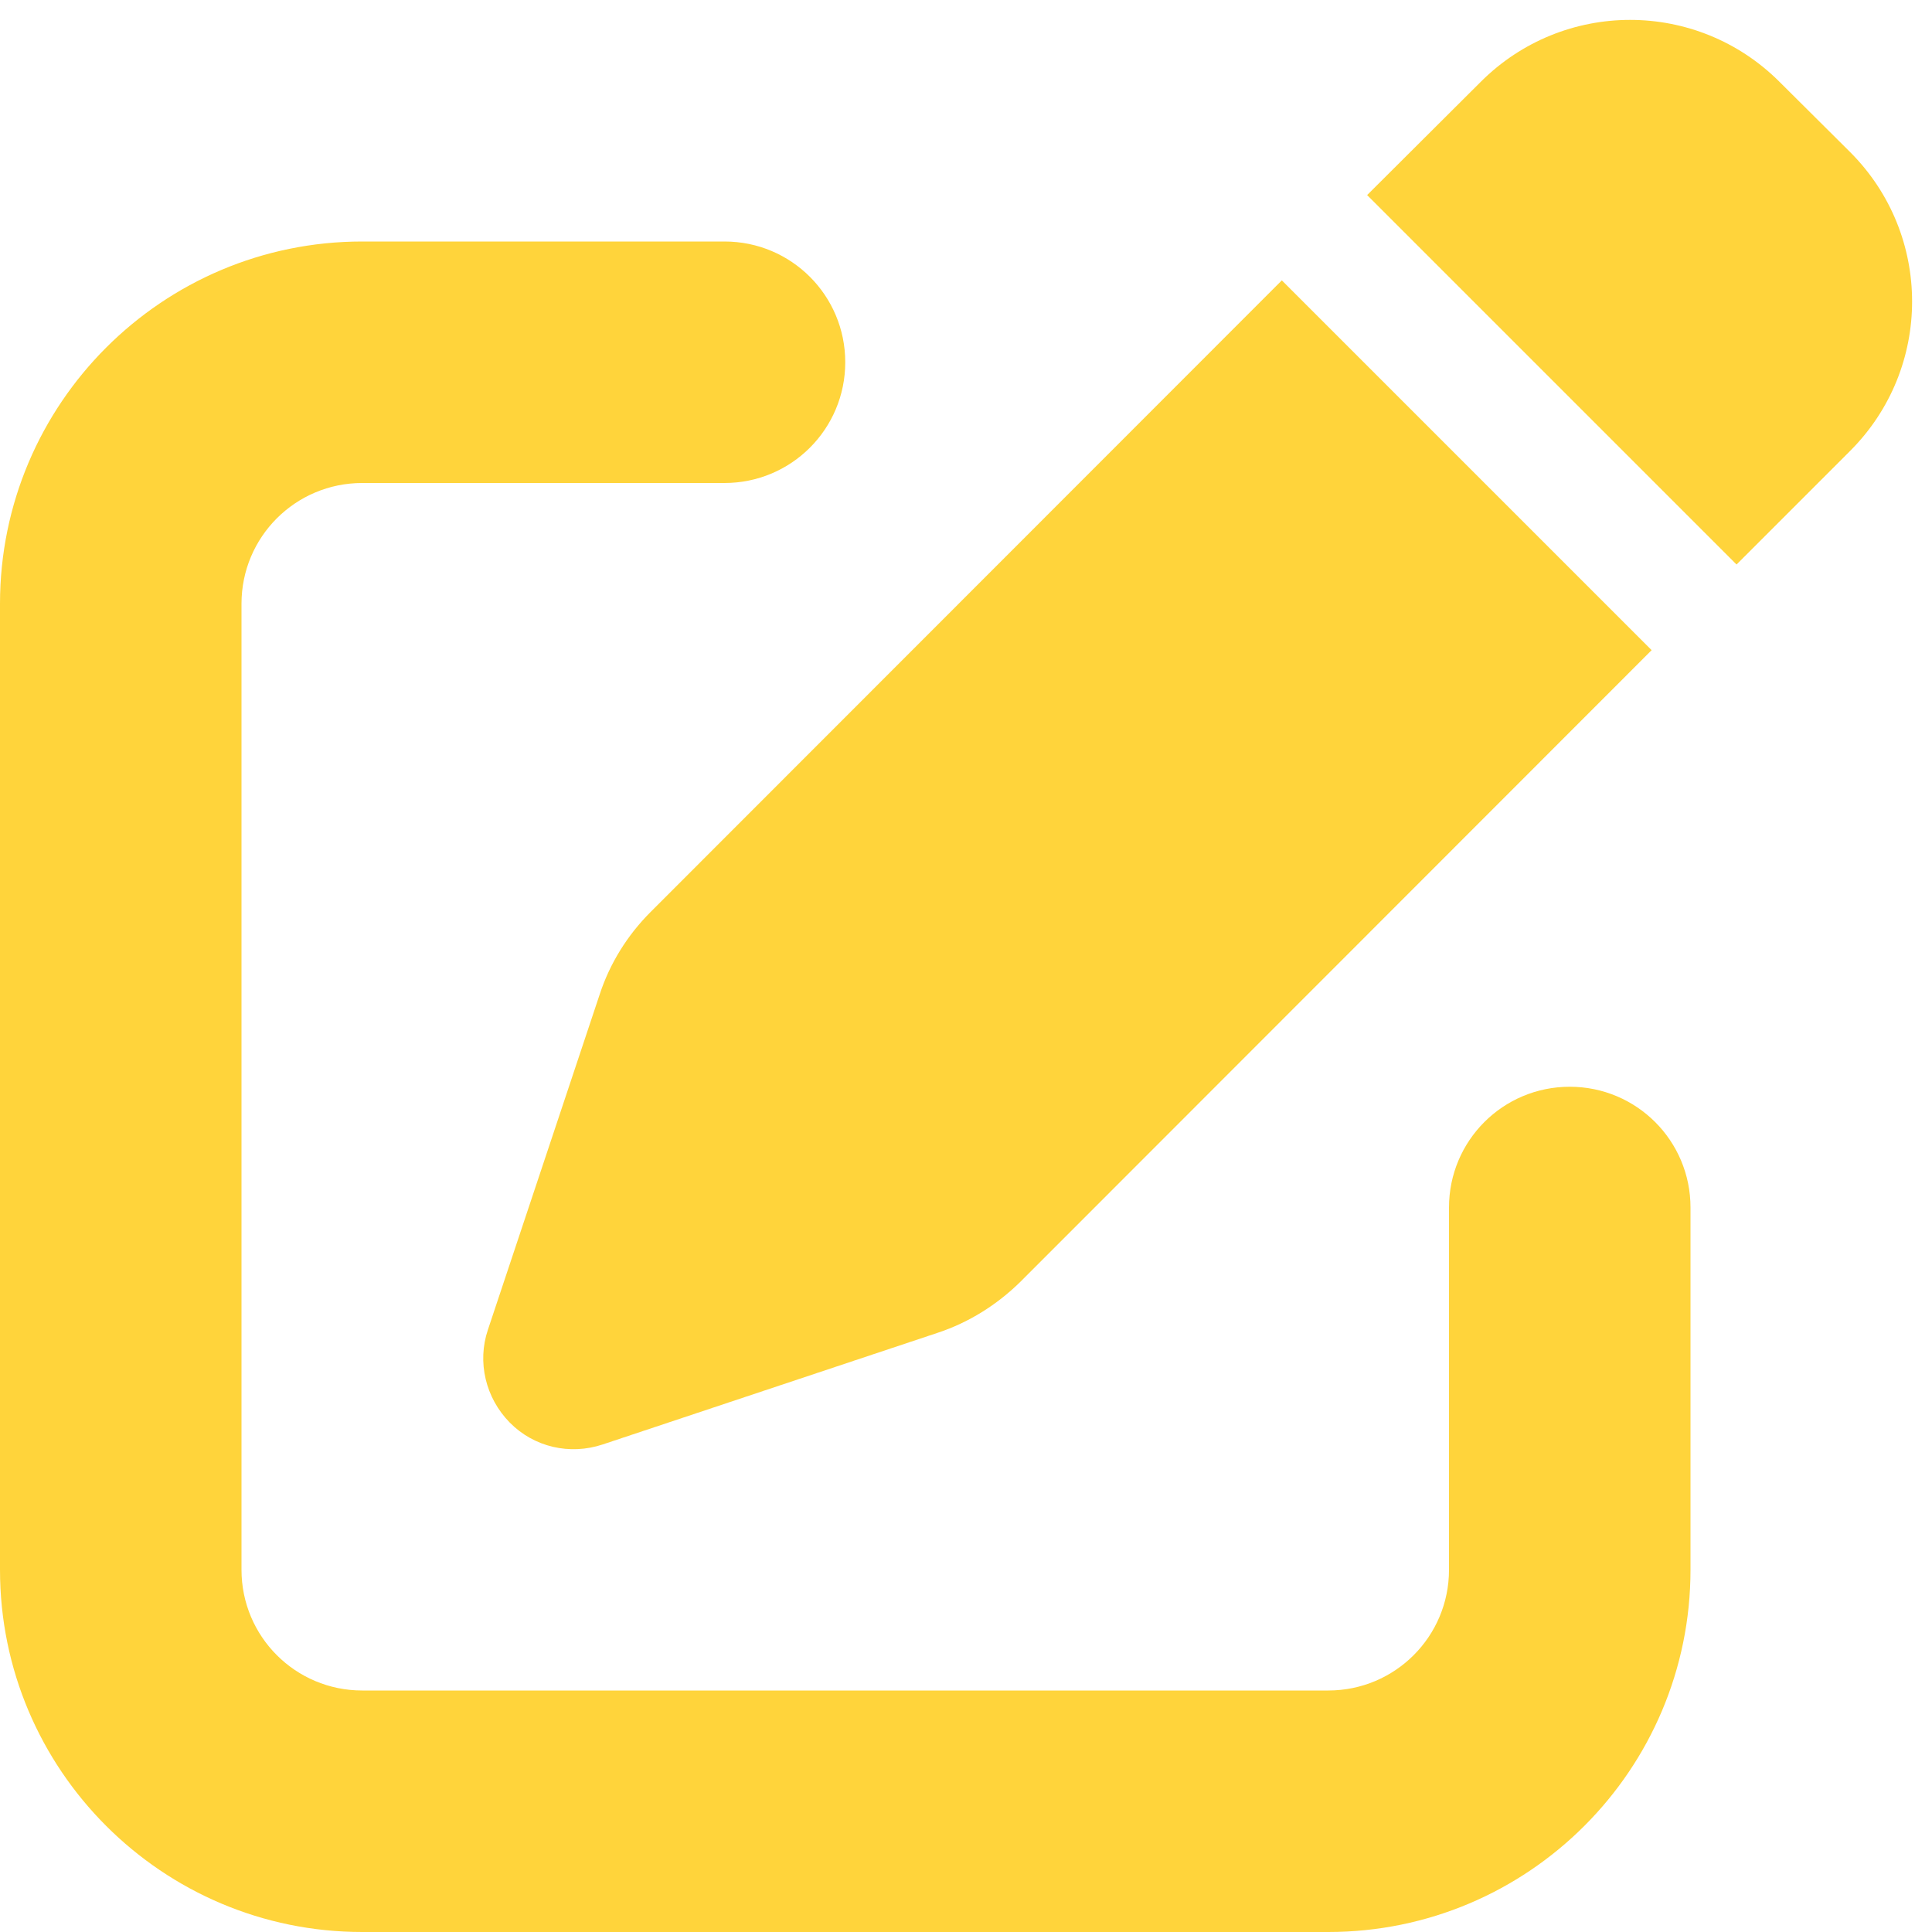
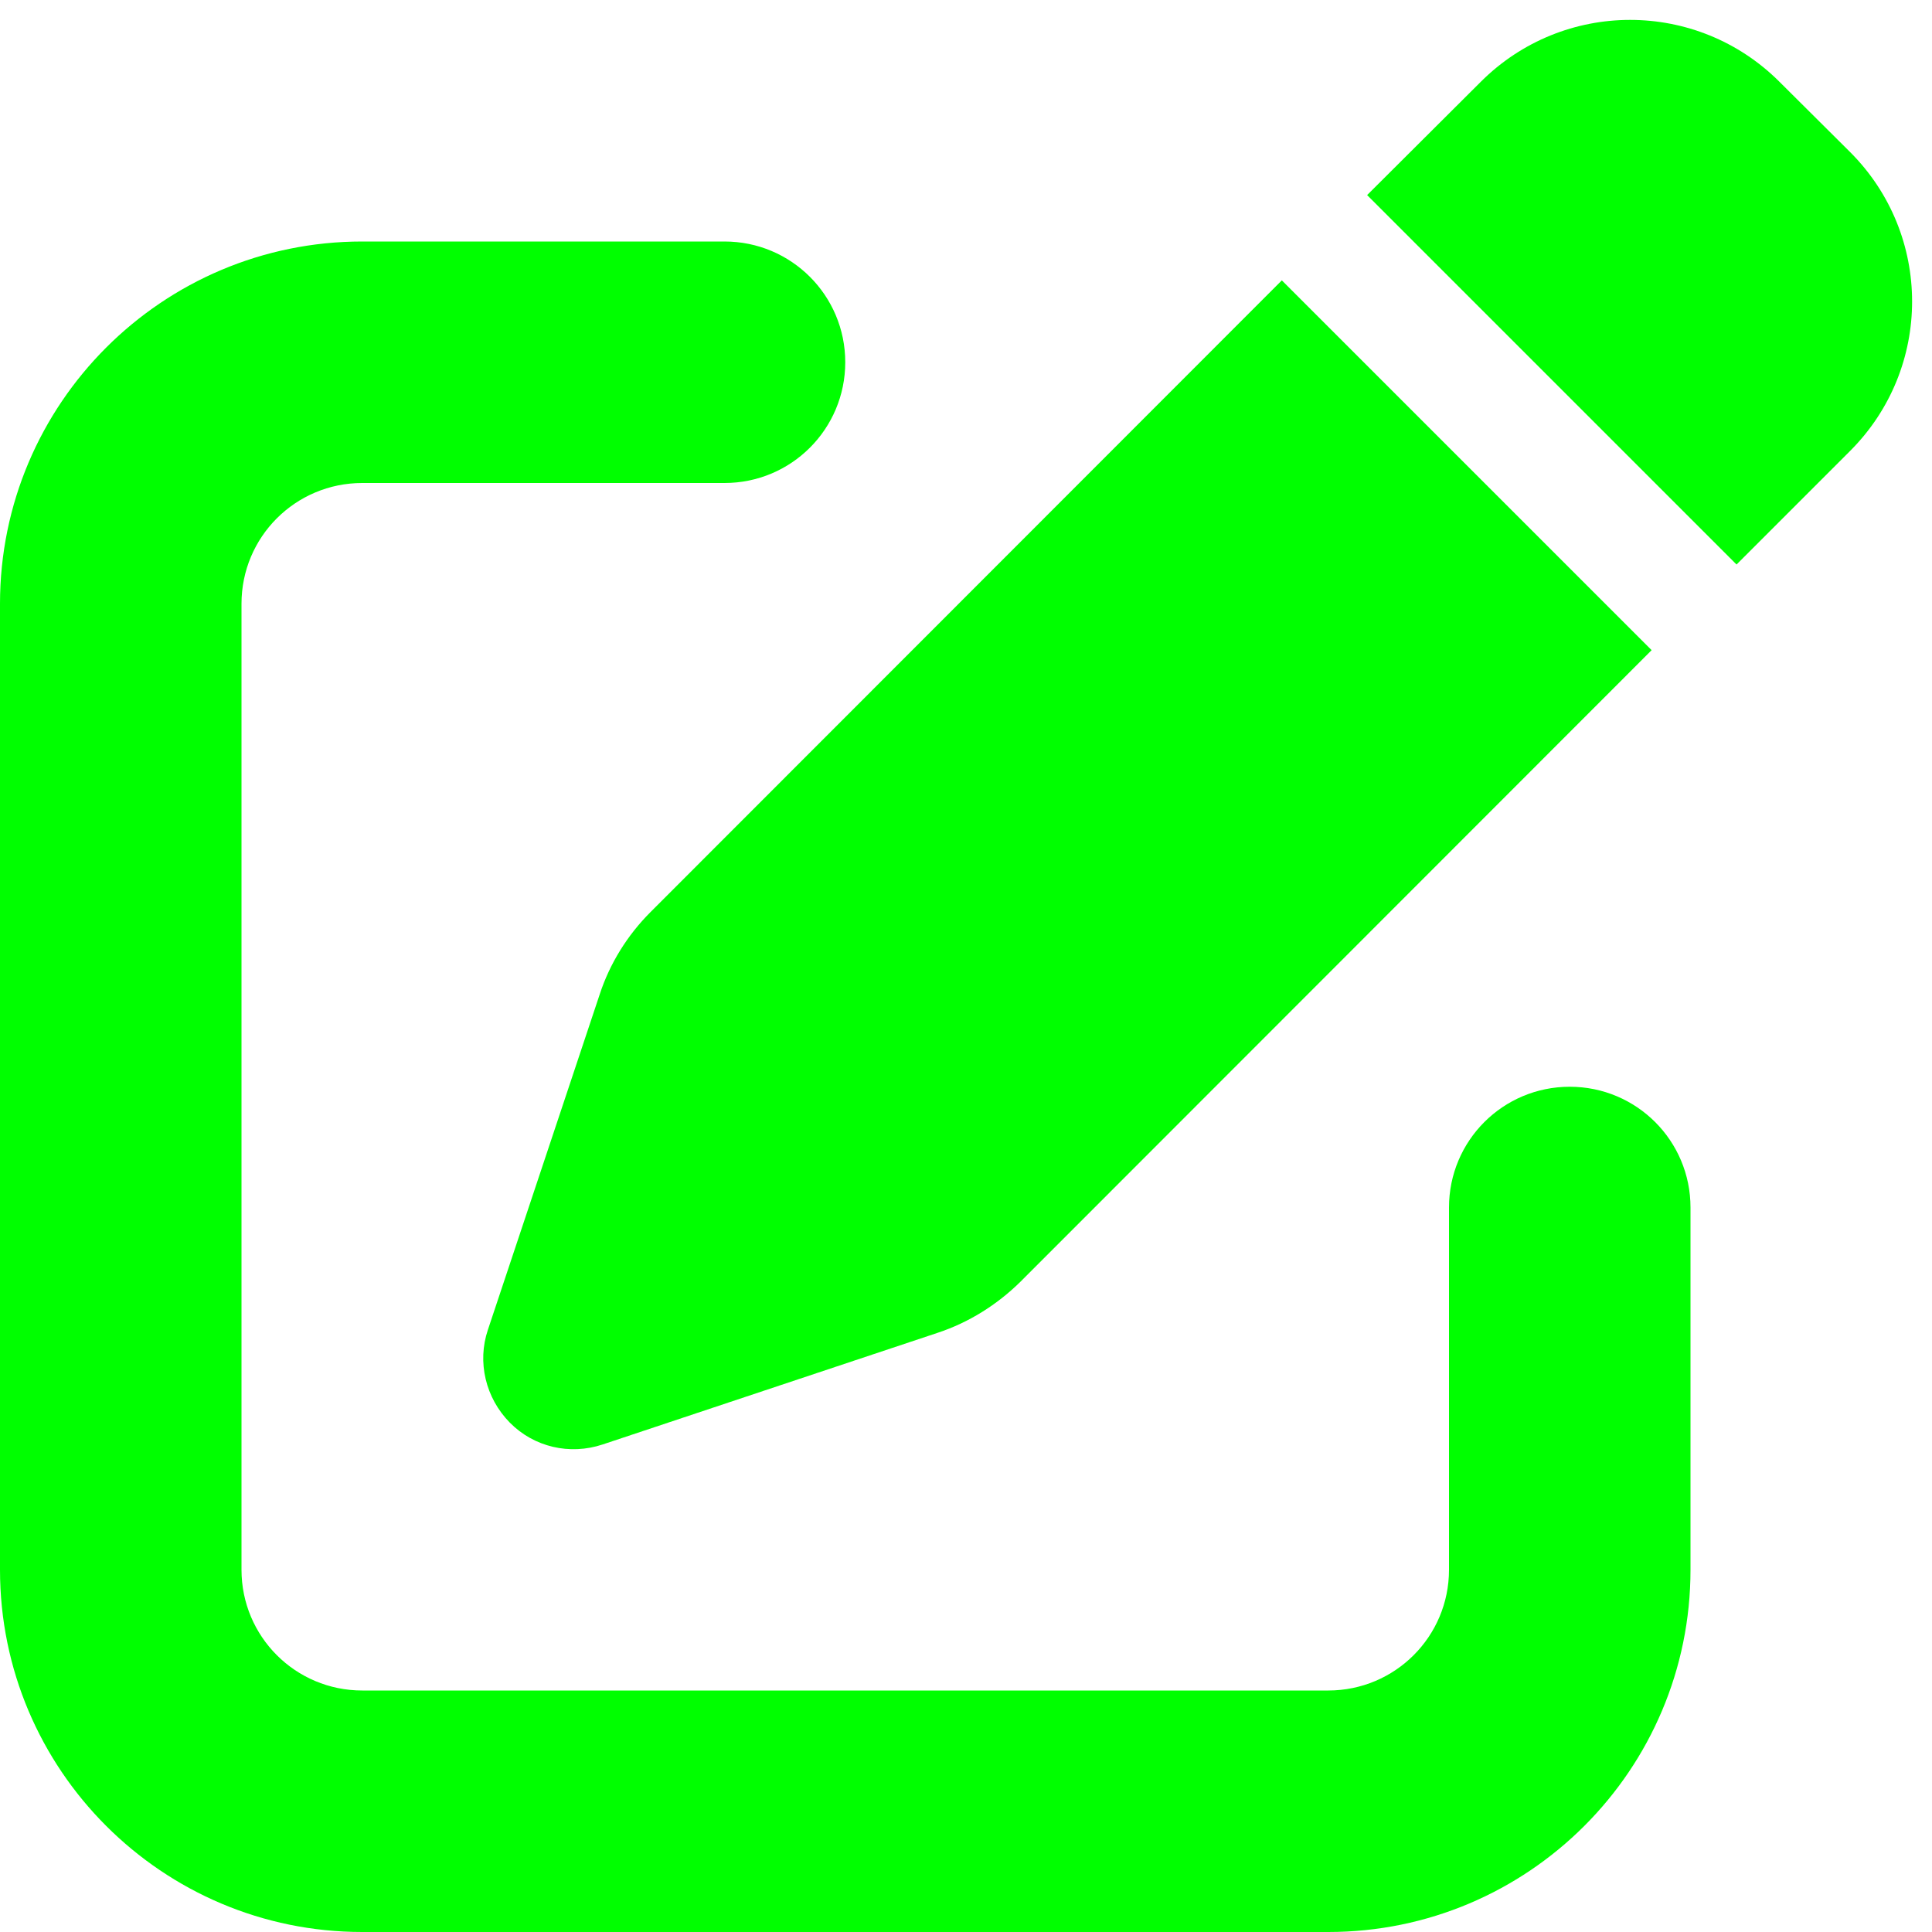
<svg xmlns="http://www.w3.org/2000/svg" viewBox="0 0 512 512">
-   <path fill="#FFD43B" d="M471.6 21.7c-21.9-21.9-57.3-21.9-79.2 0L362.3 51.7l97.9 97.9 30.1-30.1c21.9-21.9 21.9-57.3 0-79.2L471.6 21.7zm-299.2 220c-6.1 6.1-10.8 13.6-13.5 21.9l-29.6 88.8c-2.9 8.6-.6 18.1 5.8 24.6s15.9 8.7 24.6 5.8l88.8-29.6c8.2-2.7 15.7-7.4 21.9-13.5L437.7 172.3 339.7 74.3 172.4 241.7zM96 64C43 64 0 107 0 160L0 416c0 53 43 96 96 96l256 0c53 0 96-43 96-96l0-96c0-17.7-14.3-32-32-32s-32 14.3-32 32l0 96c0 17.7-14.3 32-32 32L96 448c-17.7 0-32-14.3-32-32l0-256c0-17.7 14.3-32 32-32l96 0c17.7 0 32-14.3 32-32s-14.3-32-32-32L96 64z" />
+   <path fill="#00ff00" d="M471.6 21.7c-21.9-21.9-57.3-21.9-79.2 0L362.3 51.7l97.9 97.9 30.1-30.1c21.9-21.9 21.9-57.3 0-79.2L471.6 21.7zm-299.2 220c-6.1 6.1-10.8 13.6-13.5 21.9l-29.6 88.8c-2.9 8.6-.6 18.1 5.8 24.6s15.9 8.7 24.6 5.8l88.8-29.6c8.2-2.7 15.7-7.4 21.9-13.5L437.7 172.3 339.7 74.3 172.4 241.7zM96 64C43 64 0 107 0 160L0 416c0 53 43 96 96 96l256 0c53 0 96-43 96-96l0-96c0-17.7-14.3-32-32-32s-32 14.3-32 32l0 96c0 17.7-14.3 32-32 32L96 448c-17.7 0-32-14.3-32-32l0-256c0-17.7 14.3-32 32-32l96 0c17.7 0 32-14.3 32-32s-14.3-32-32-32L96 64z" />
</svg>
